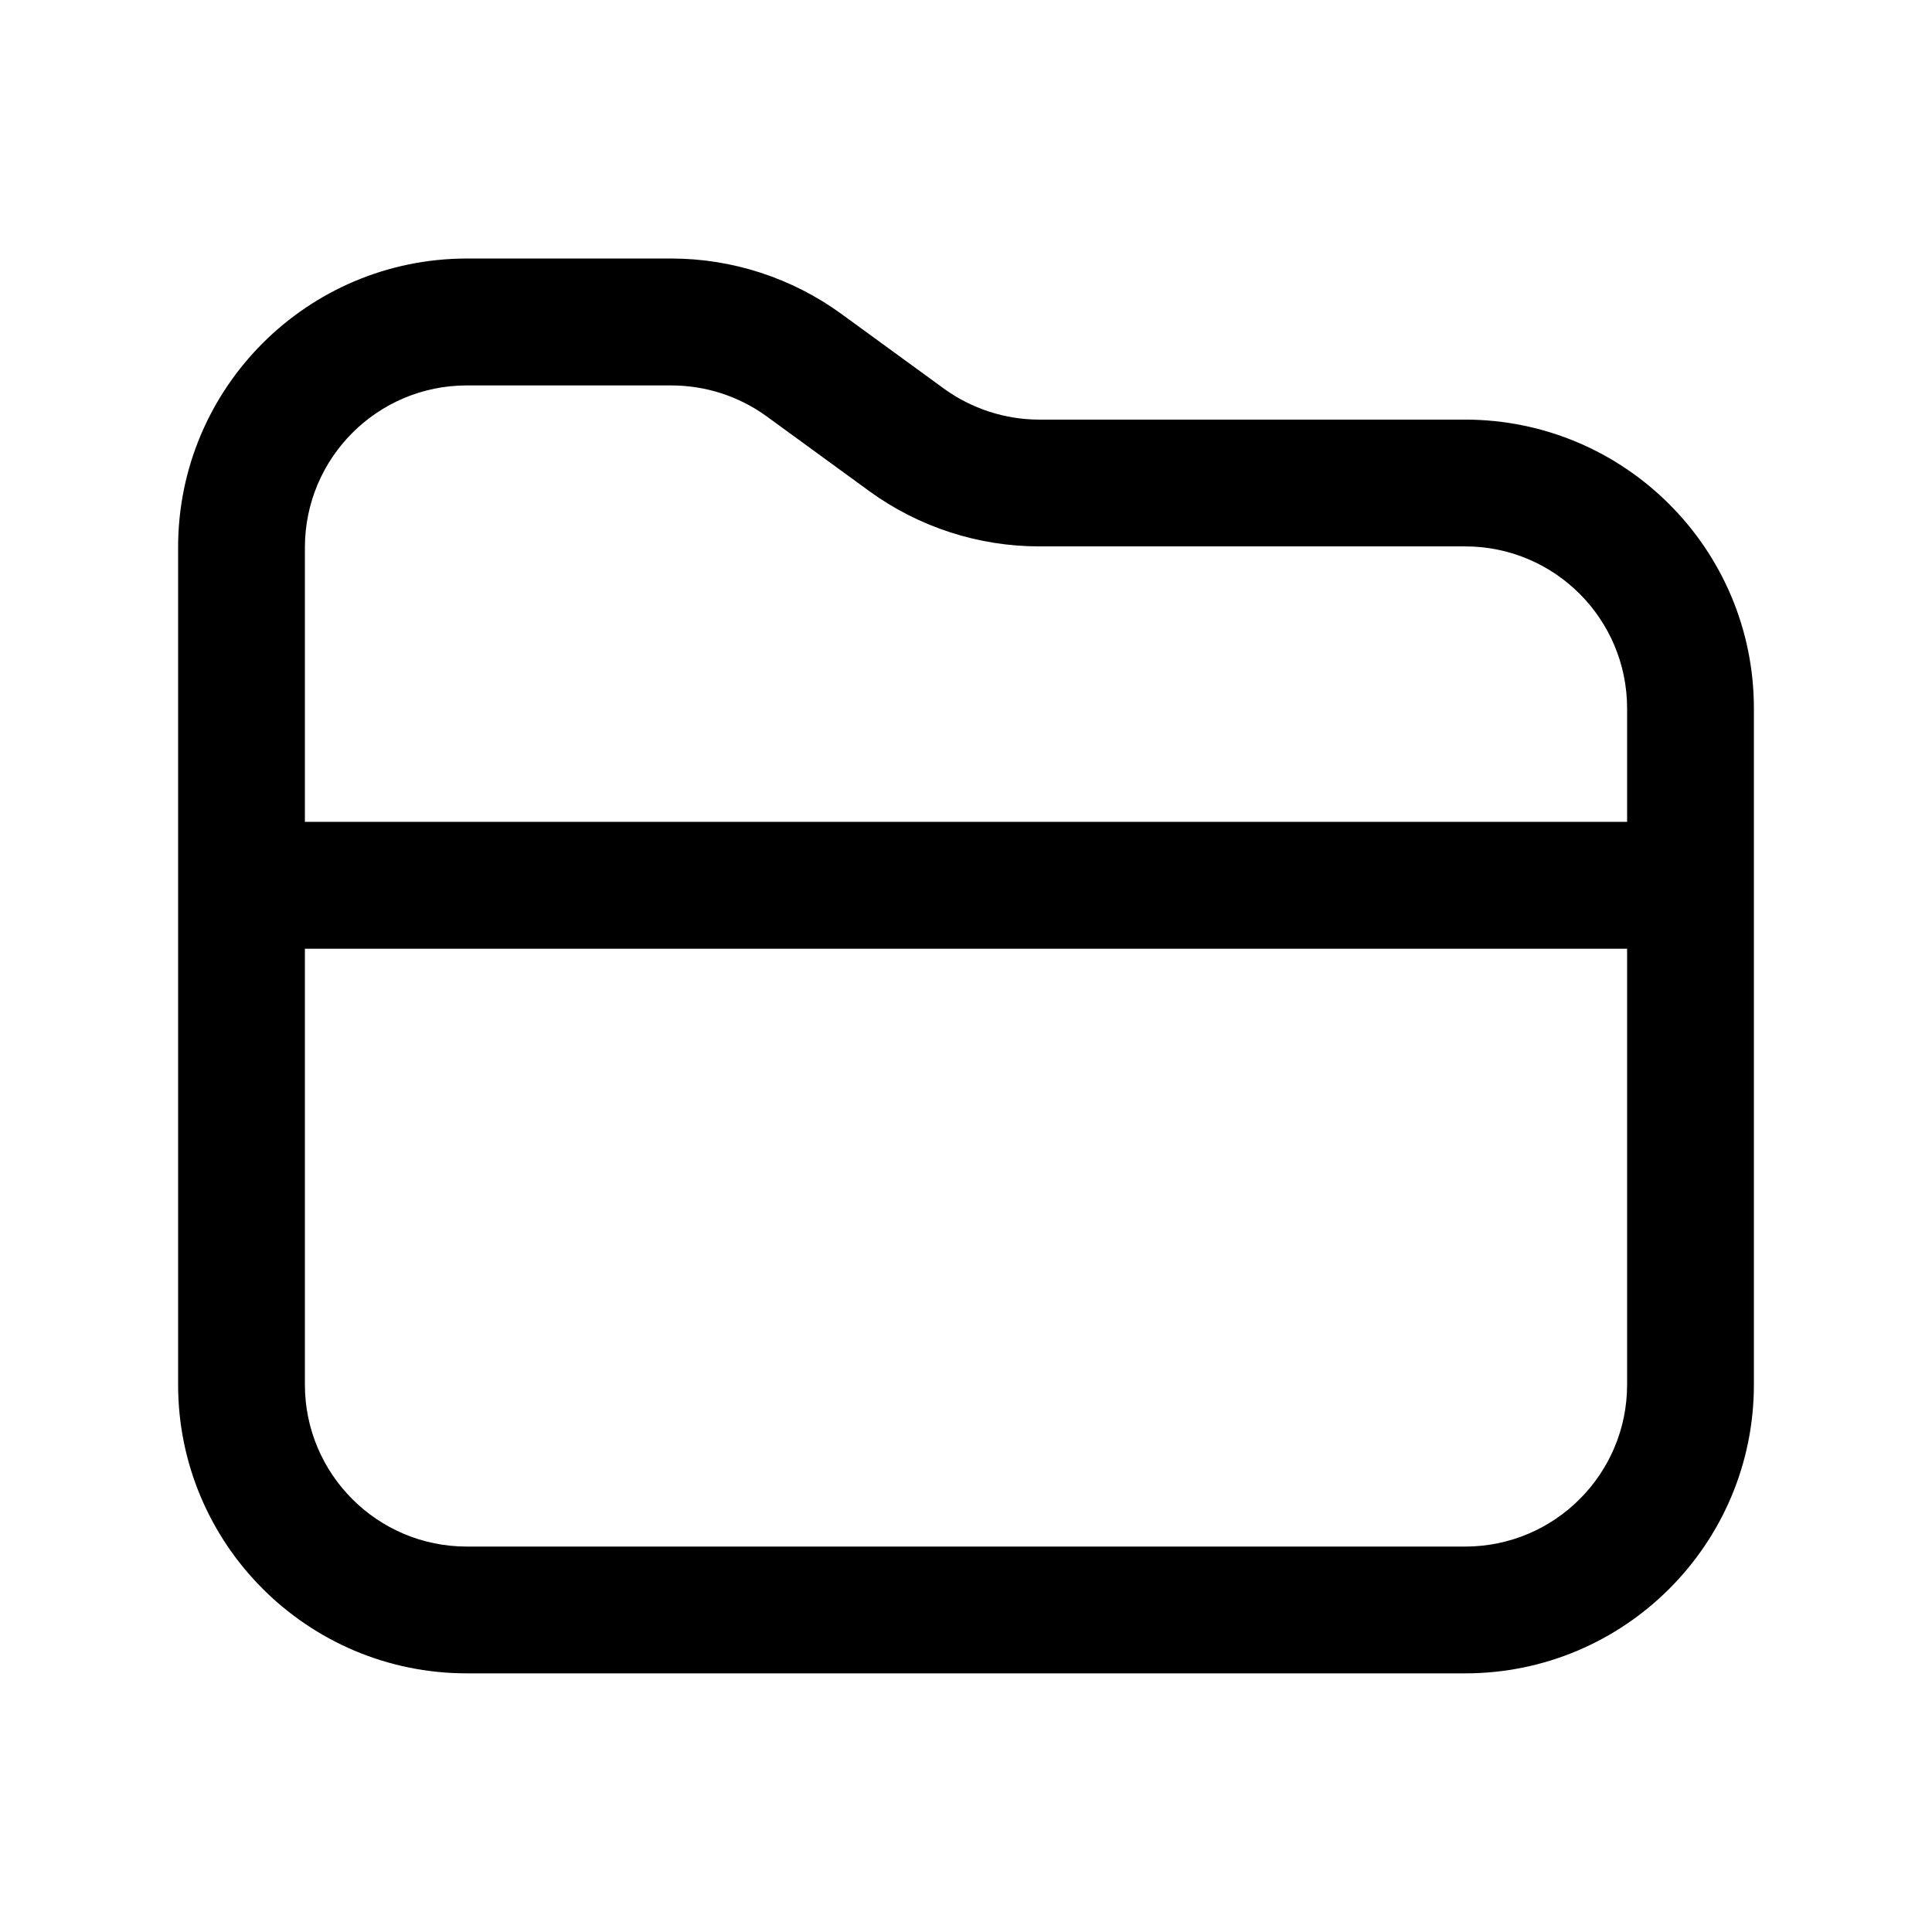
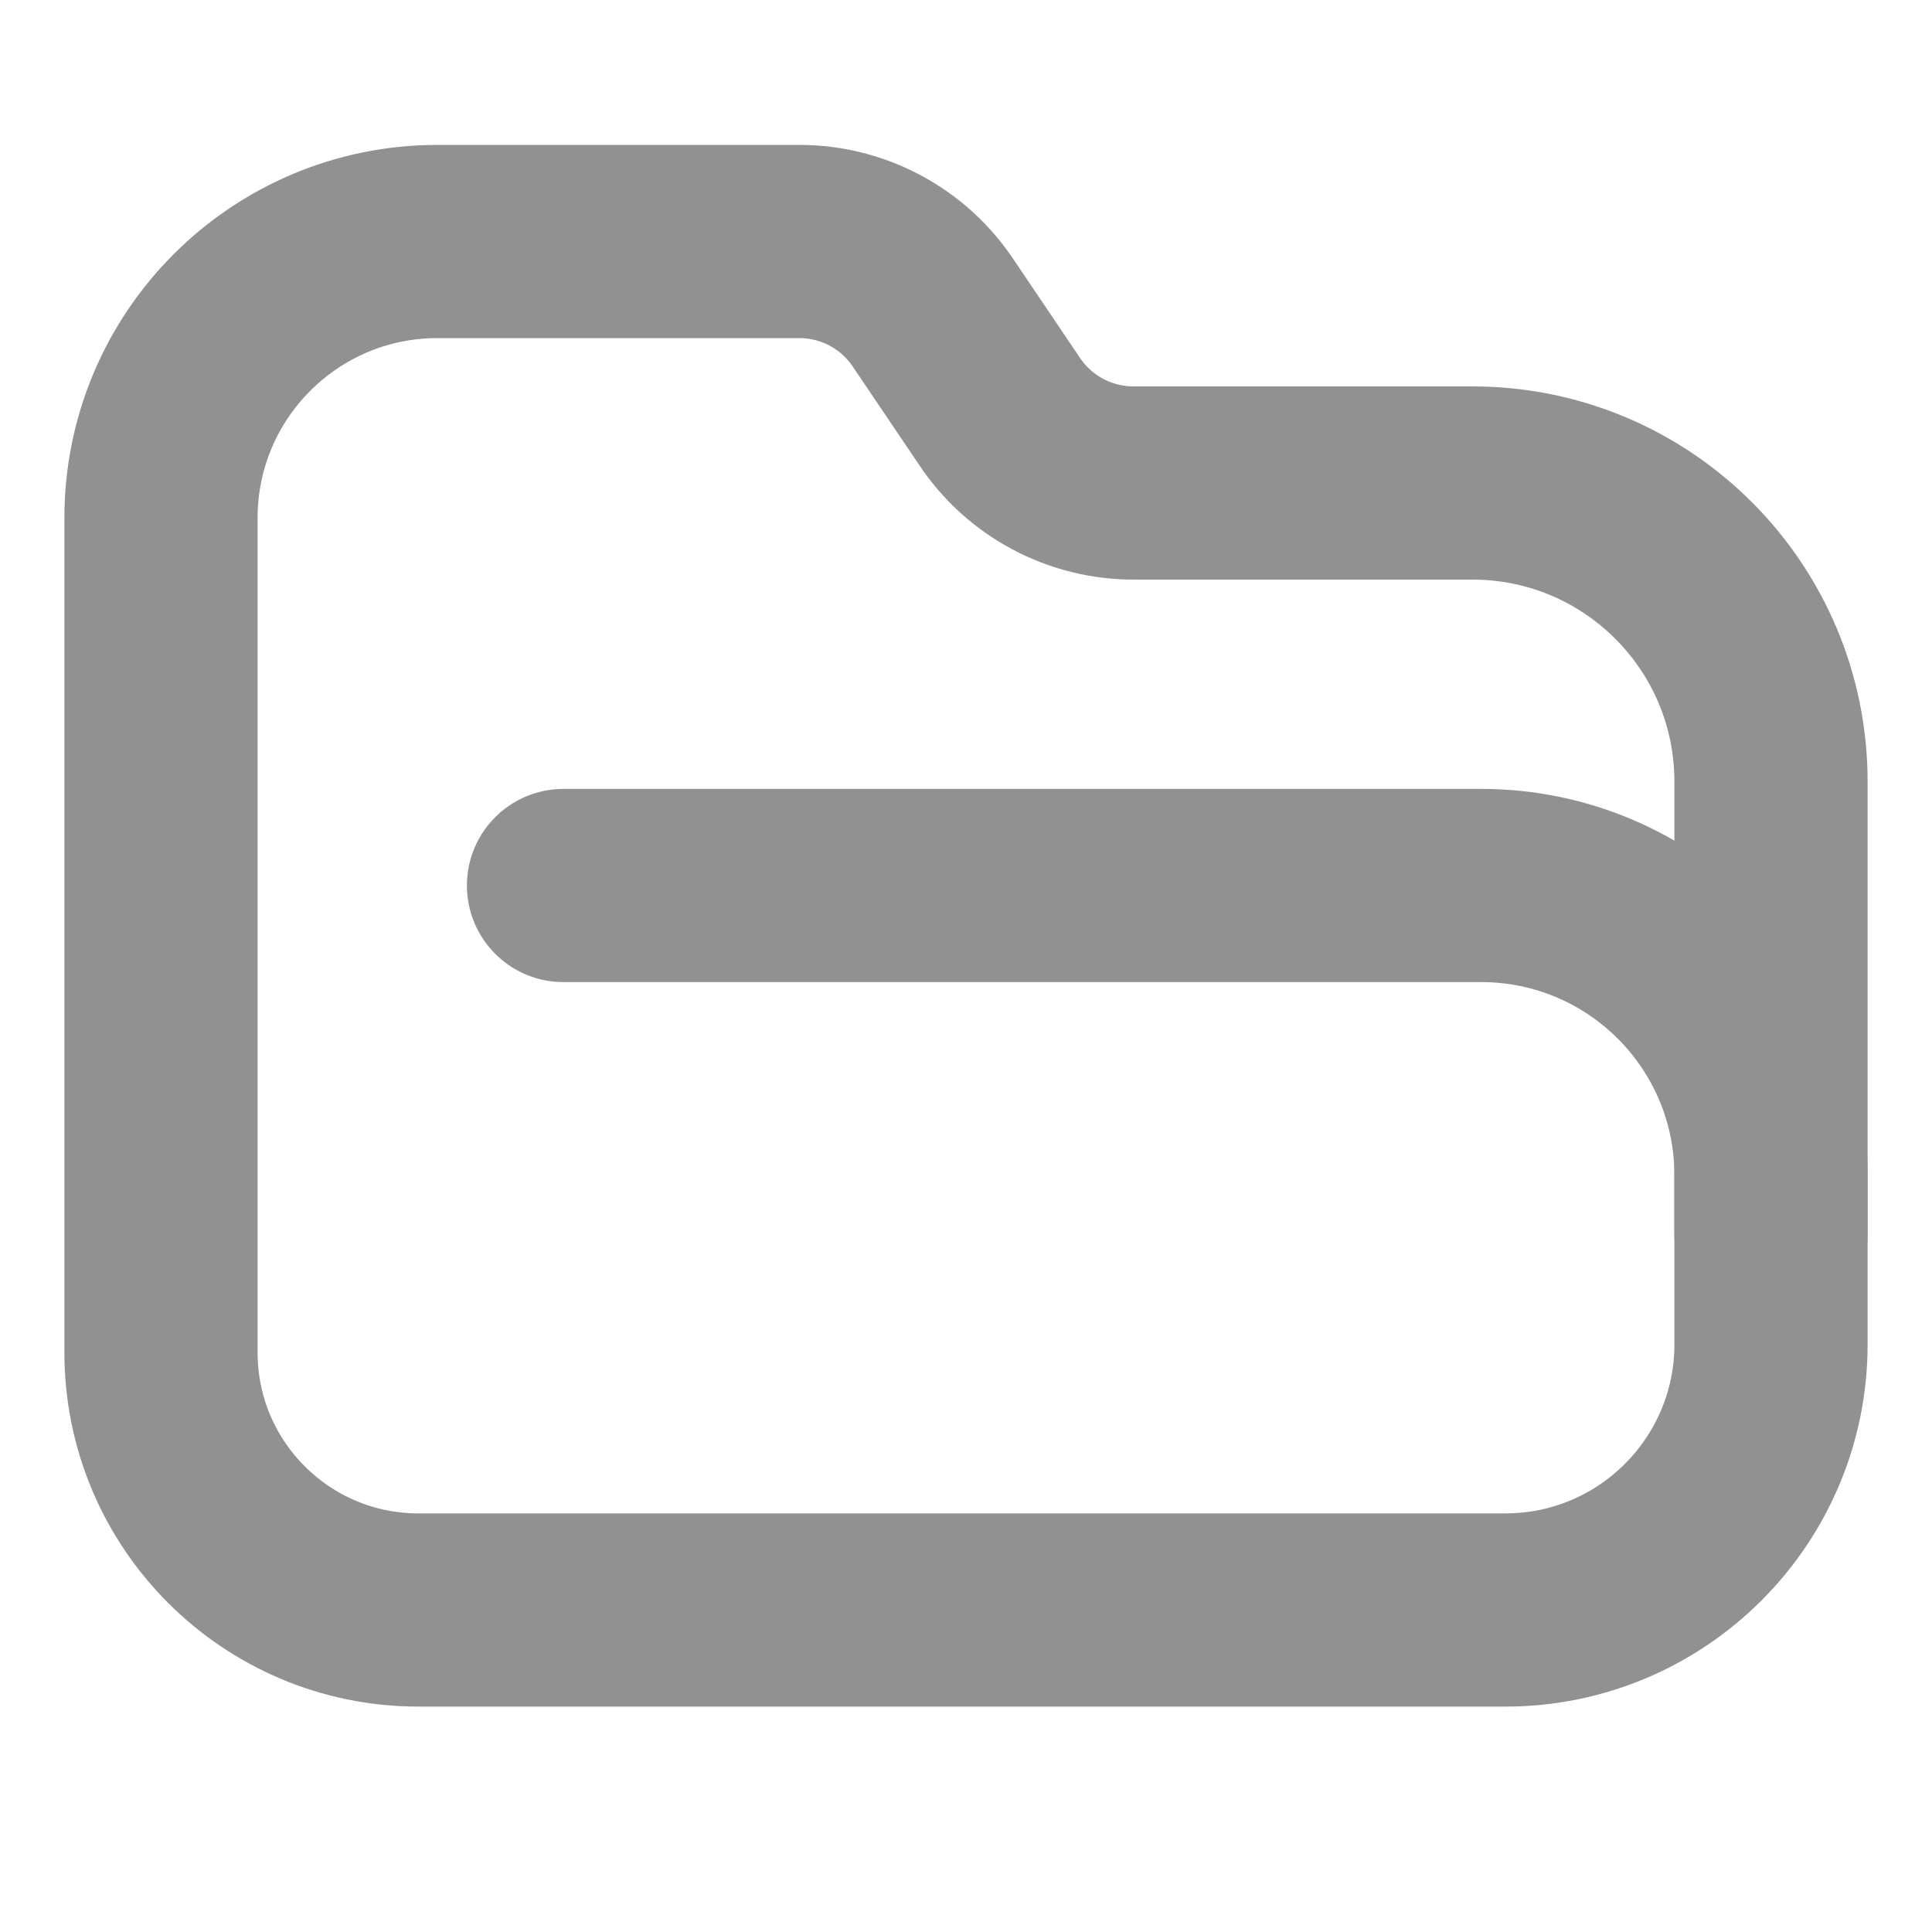
- <svg xmlns="http://www.w3.org/2000/svg" viewBox="0 0 16 16">
-   <path fill="currentColor" fill-rule="evenodd" clip-rule="evenodd" d="M5.56 2.141C6.065 2.141 6.558 2.302 6.967 2.599L7.818 3.219C8.048 3.385 8.324 3.475 8.607 3.475H12.134C13.454 3.476 14.525 4.546 14.525 5.867V11.467C14.525 12.787 13.454 13.858 12.134 13.858H3.866C2.546 13.858 1.475 12.787 1.475 11.467V4.533C1.475 3.212 2.546 2.142 3.866 2.141H5.56ZM2.525 7.857V11.467C2.525 12.207 3.125 12.808 3.866 12.808H12.134C12.875 12.808 13.475 12.207 13.475 11.467V7.857H2.525ZM3.866 3.192C3.126 3.192 2.526 3.792 2.525 4.533V6.806H13.475V5.867C13.475 5.126 12.875 4.525 12.134 4.525H8.607C8.102 4.525 7.609 4.365 7.2 4.068L6.349 3.448C6.119 3.281 5.843 3.192 5.56 3.192H3.866Z" />
+ <svg xmlns="http://www.w3.org/2000/svg" width="12px" height="12px" viewBox="0 0 12 12" version="1.1">
+   <g id="folder" stroke="none" fill="none" fill-rule="evenodd" stroke-linecap="round" stroke-linejoin="round" stroke-width="1">
+     <g id="Group" transform="translate(1, 1.5)" stroke="#919191">
+       <path d="M10,6.85 L10,3.355 C10,2.33 9.17,1.5 8.145,1.5 L8.039,1.5 L6.05,1.5 C5.71,1.503 5.392,1.334 5.205,1.05 L4.8,0.45 C4.615,0.169 4.301,0 3.965,0 L1.818,0 L1.717,0 C0.769,0 7.10542736e-14,0.769 7.10542736e-14,1.717 L7.10542736e-14,6.901 C7.10542736e-14,7.784 0.716,8.5 1.599,8.5 L1.914,8.5 L8.22,8.5 L8.35,8.5 C9.261,8.5 10,7.761 10,6.85 Z" id="Path" stroke-width="1.2" />
+       <path d="M2.5,4 L3.677,4 L7.954,4 L8.2,4 C9.194,4 10,4.806 10,5.8 L10,6.164" id="Path" stroke-width="1.2" />
+     </g>
+   </g>
</svg>
